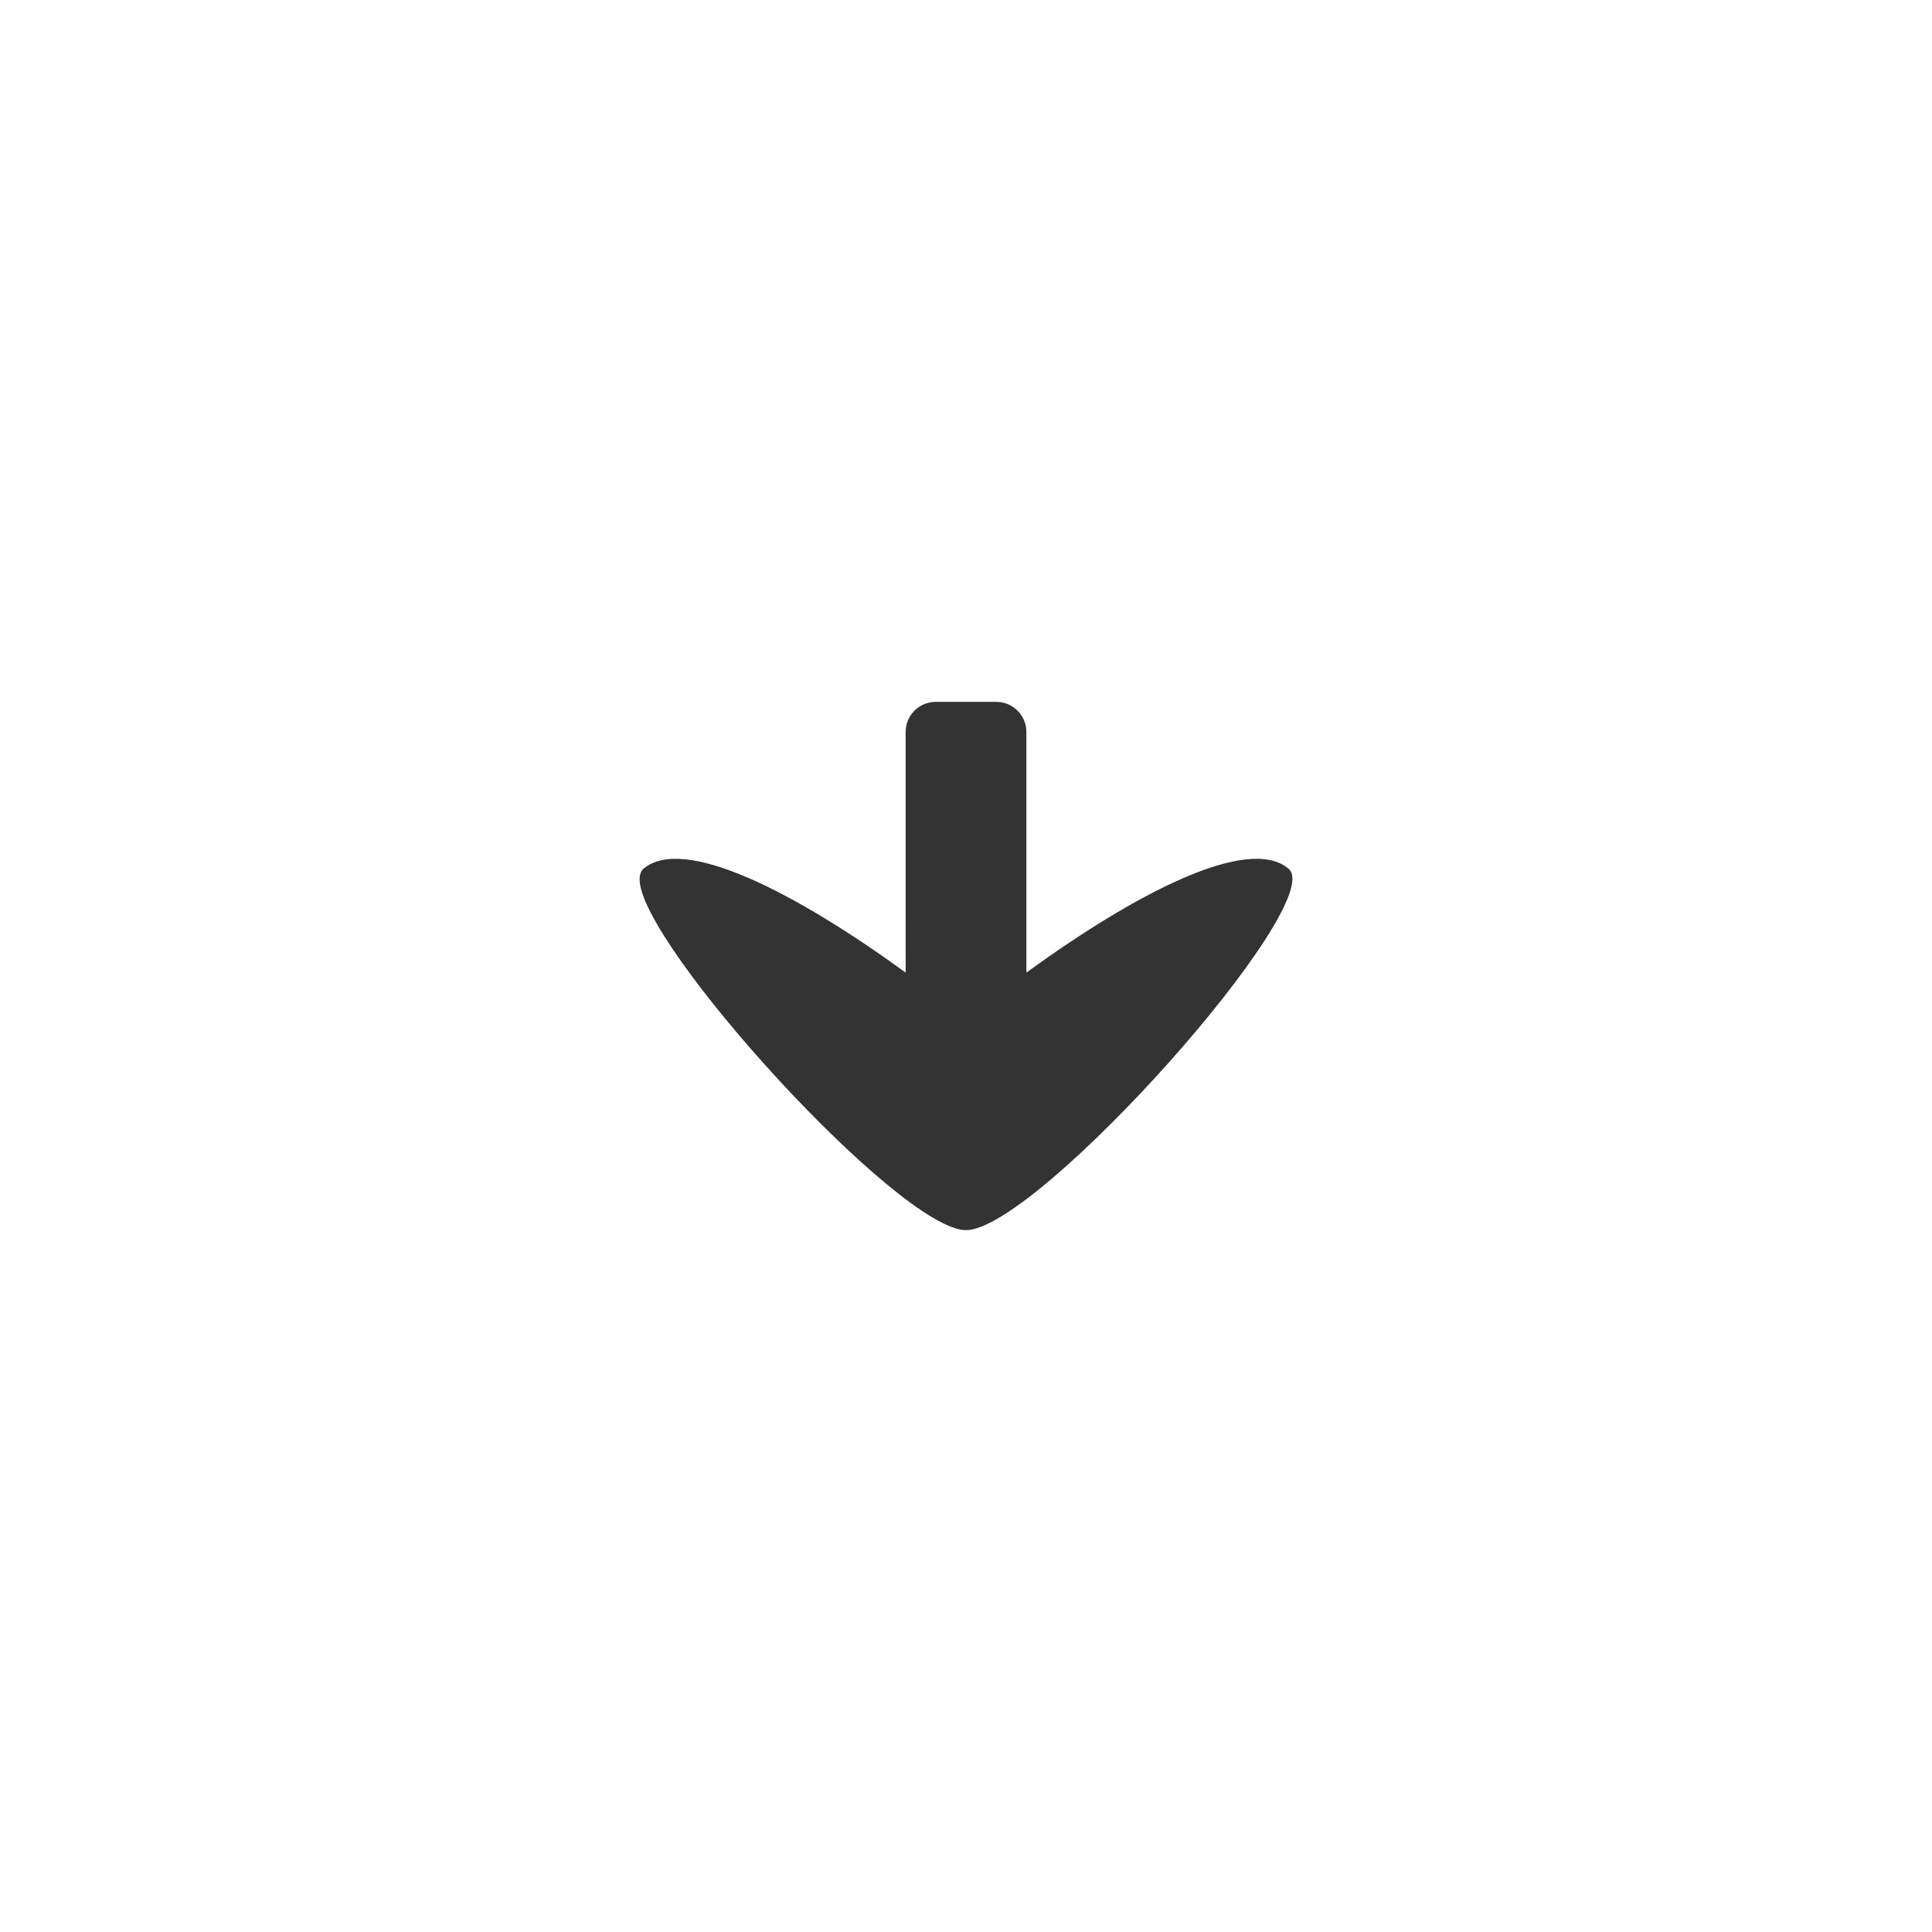
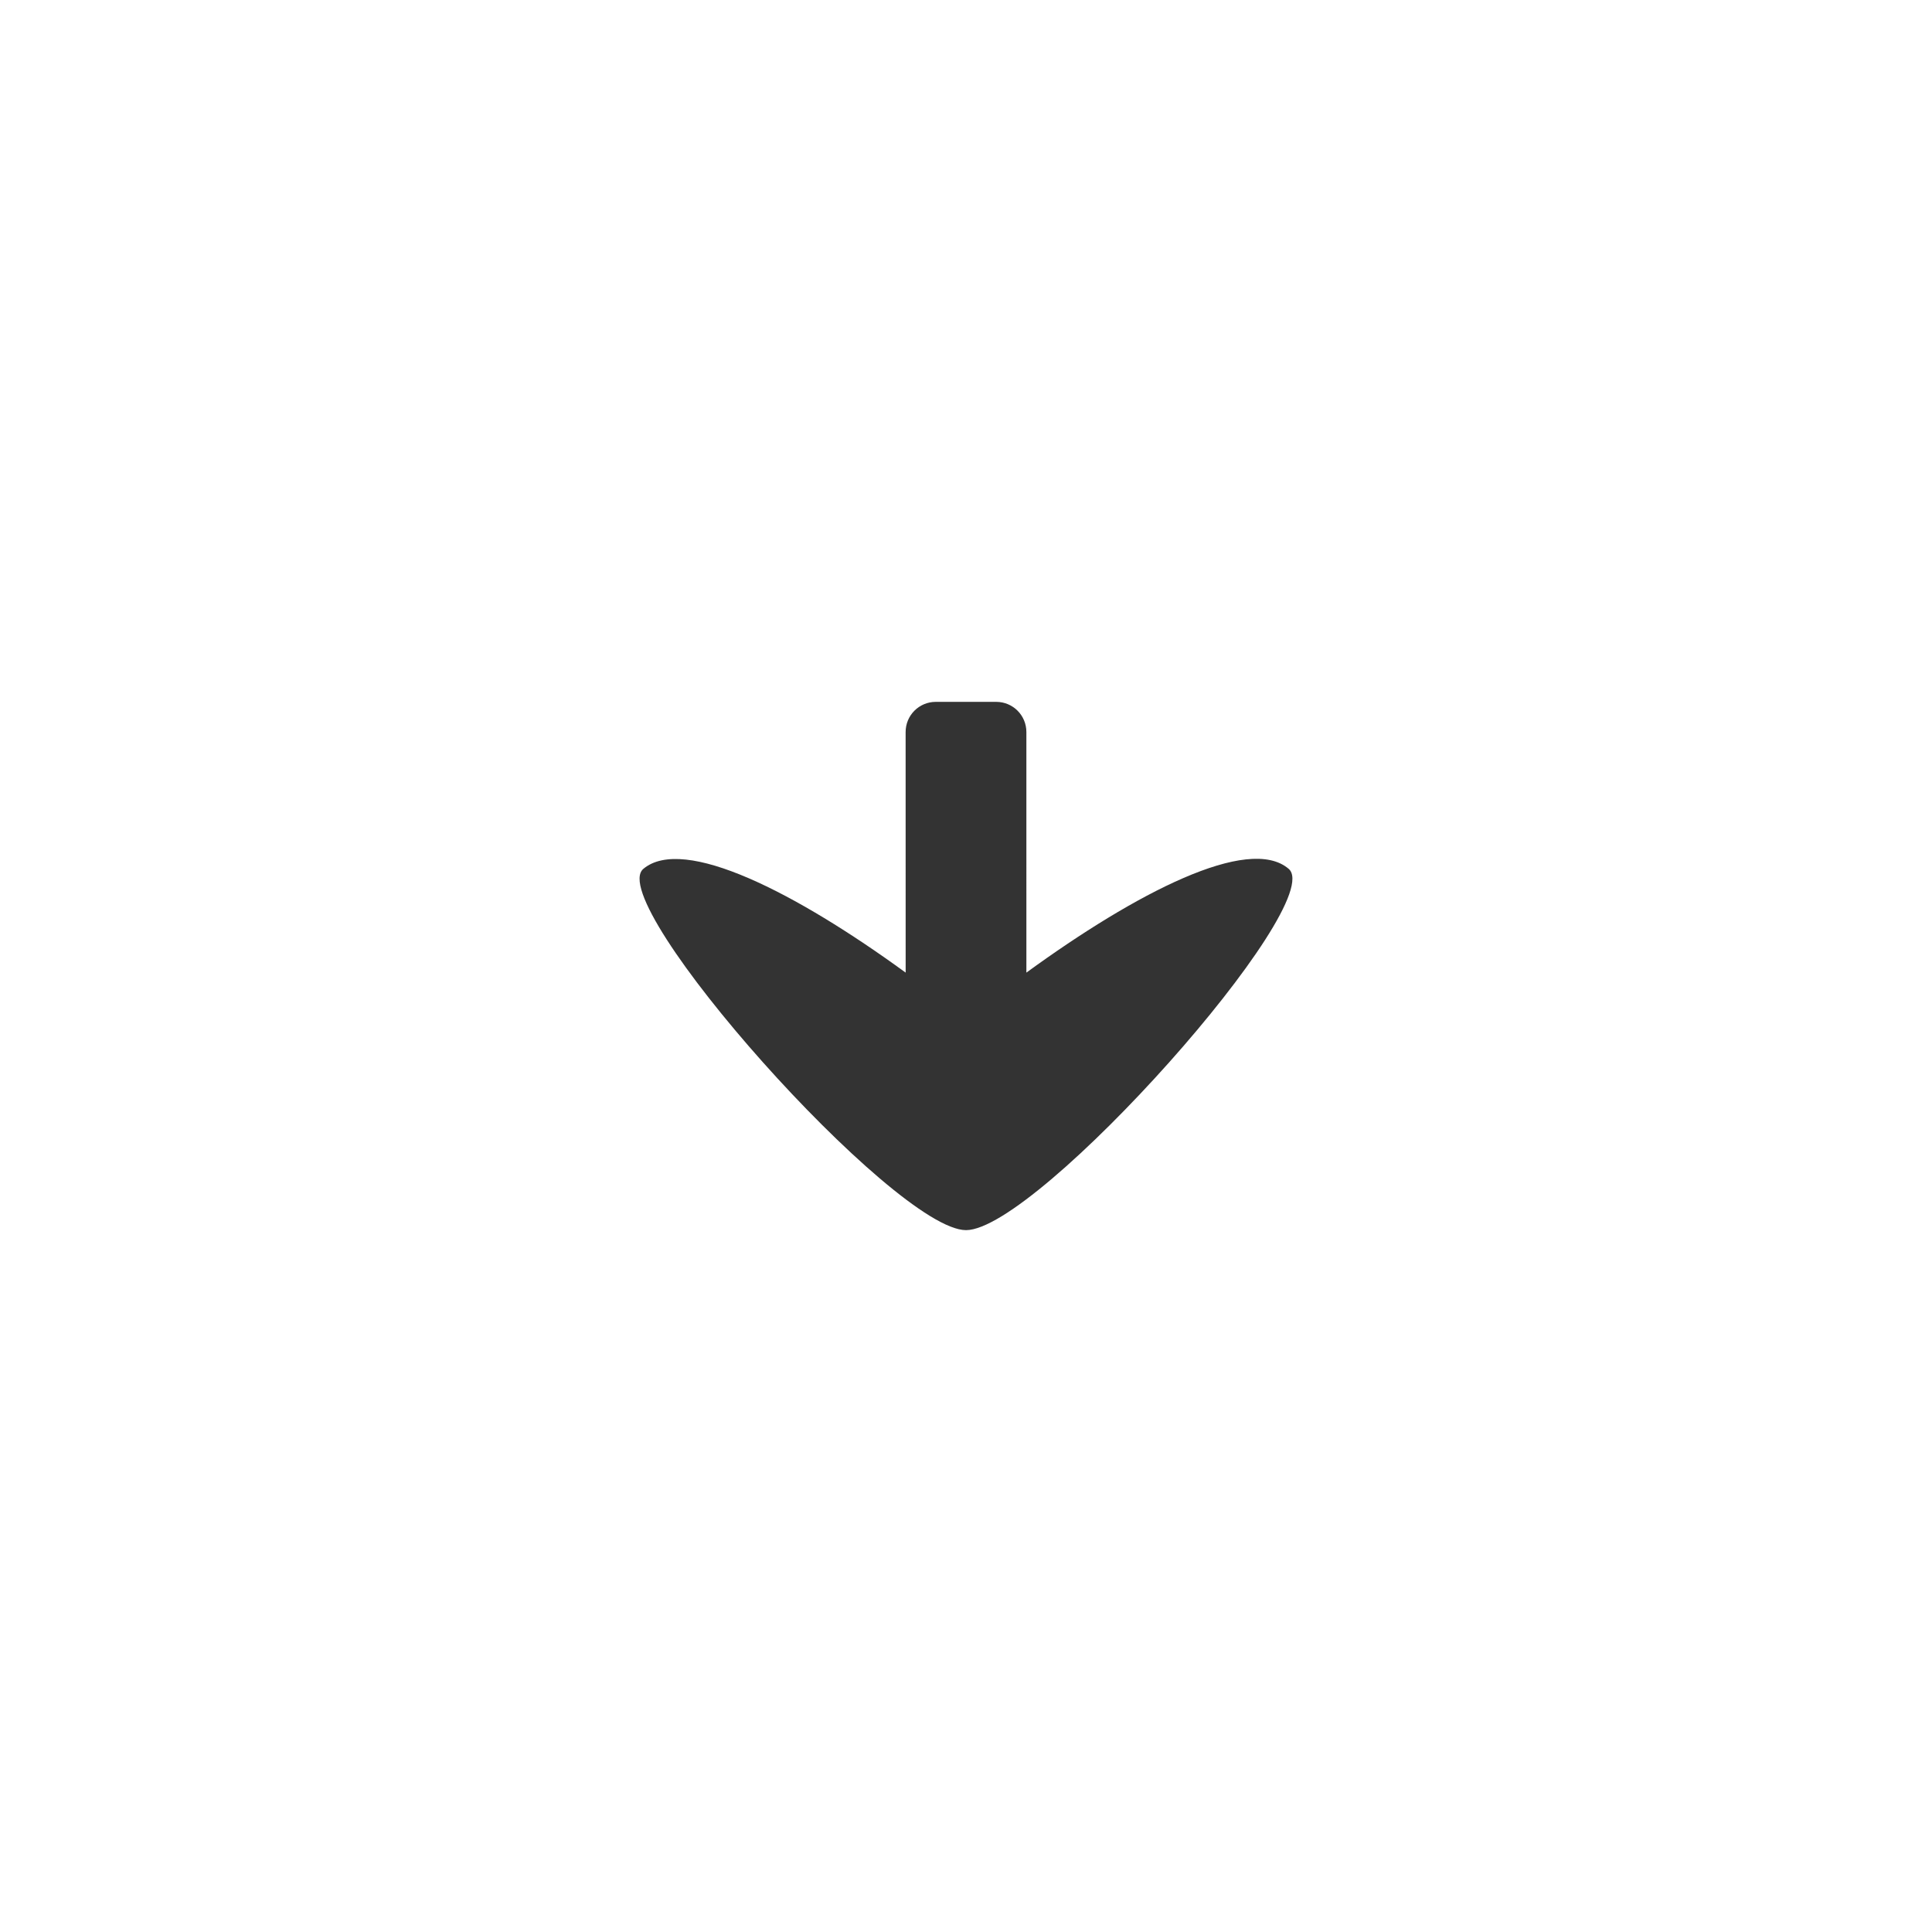
<svg xmlns="http://www.w3.org/2000/svg" width="64px" height="64px" id="svg2996" version="1.1">
  <defs id="defs2998" />
-   <g id="layer1">
-     <path style="opacity:1;fill:#000000;fill-opacity:0.8;stroke:none" d="m 21.188,29.125 c 0.001,-0.142 0.042,-0.273 0.125,-0.344 1.326,-1.136 5.061,0.797 8.688,3.438 L 30,30.25 v -6 c 0,-0.554 0.446,-1 1,-1 h 2 c 0.554,0 1,0.446 1,1 v 6 l 2.87e-4,1.969 c 3.627,-2.641 7.361,-4.574 8.688,-3.438 1.326,1.136 -8.334,11.969 -10.688,11.969 -2.206,0 -10.834,-9.5 -10.812,-11.625 z" id="rect4009-9-9" />
+   <g id="g838" style="display:inline;opacity:1">
+     <path style="opacity:1;fill:#000000;fill-opacity:0.8;stroke:none" d="m 21.313,28.781 c 1.337,-1.118 5.061,0.797 8.688,3.438 L 30,24.25 c 0,-0.554 0.446,-1 1,-1 h 2 c 0.554,0 1,0.446 1,1 l 2.87e-4,7.969 c 3.627,-2.641 7.361,-4.574 8.688,-3.438 1.326,1.136 -8.32,11.97 -10.688,11.969 C 29.633,40.749 19.976,29.899 21.313,28.781 Z" id="path836" />
  </g>
</svg>
